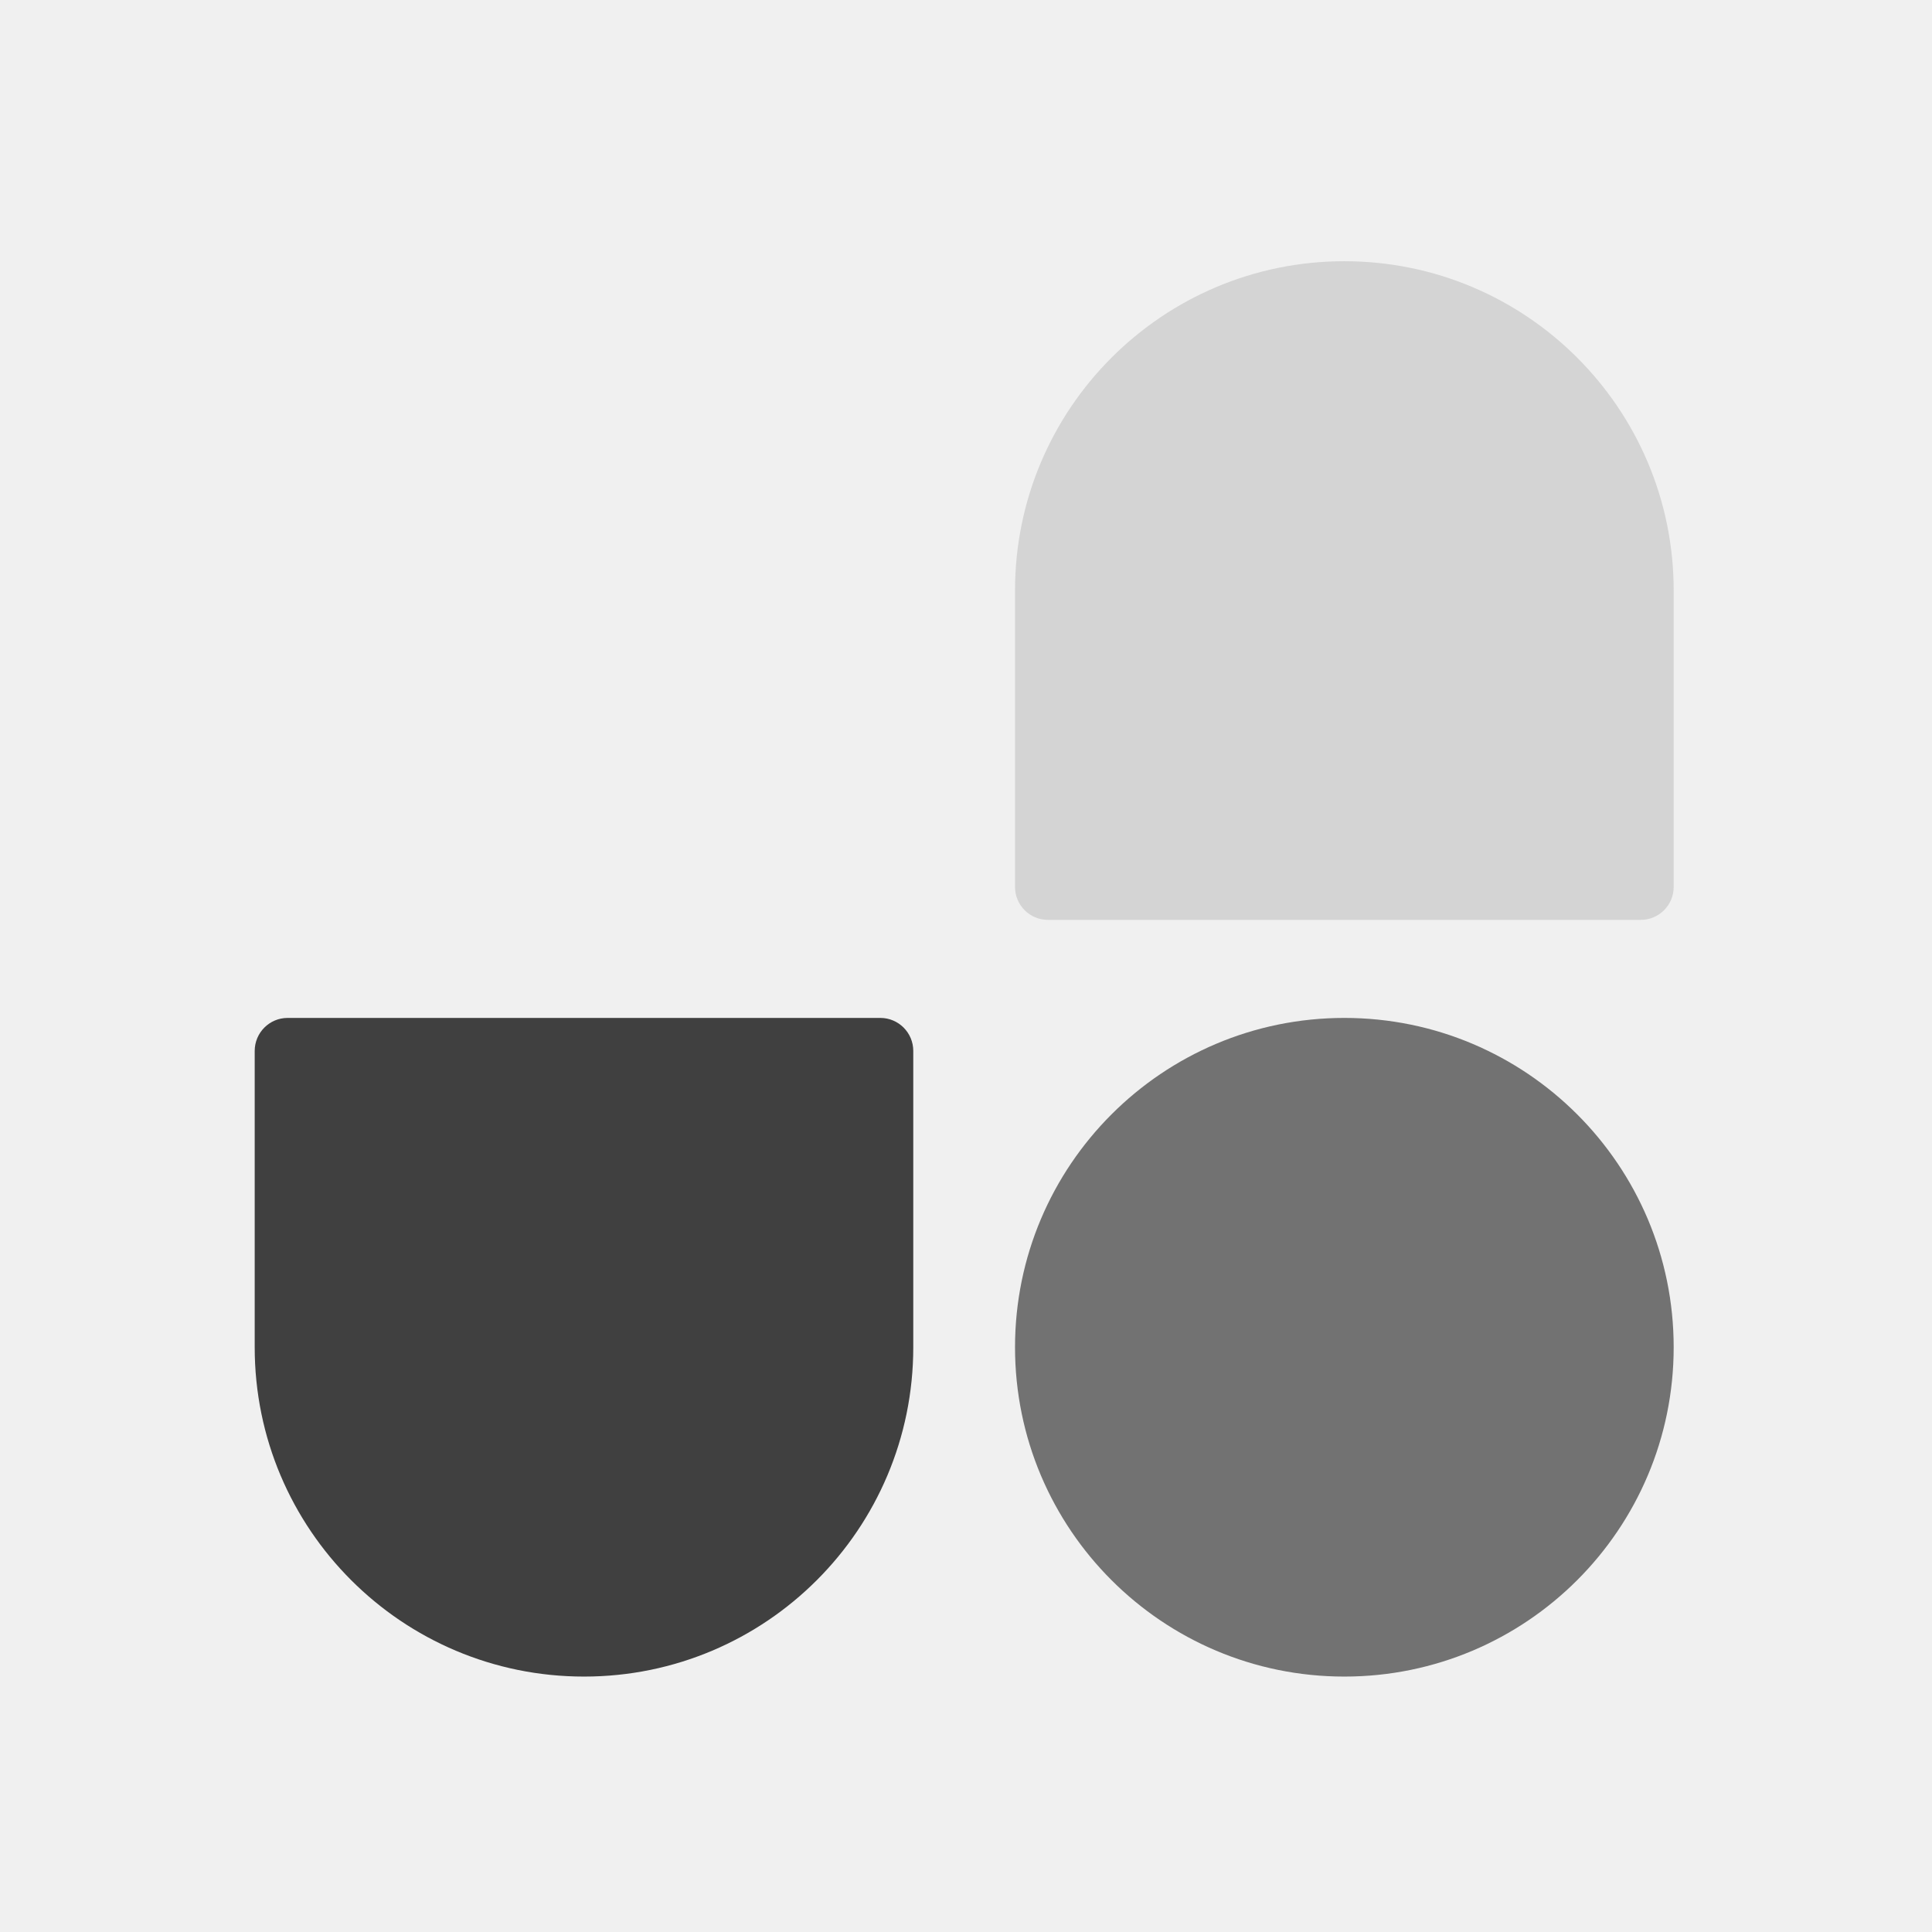
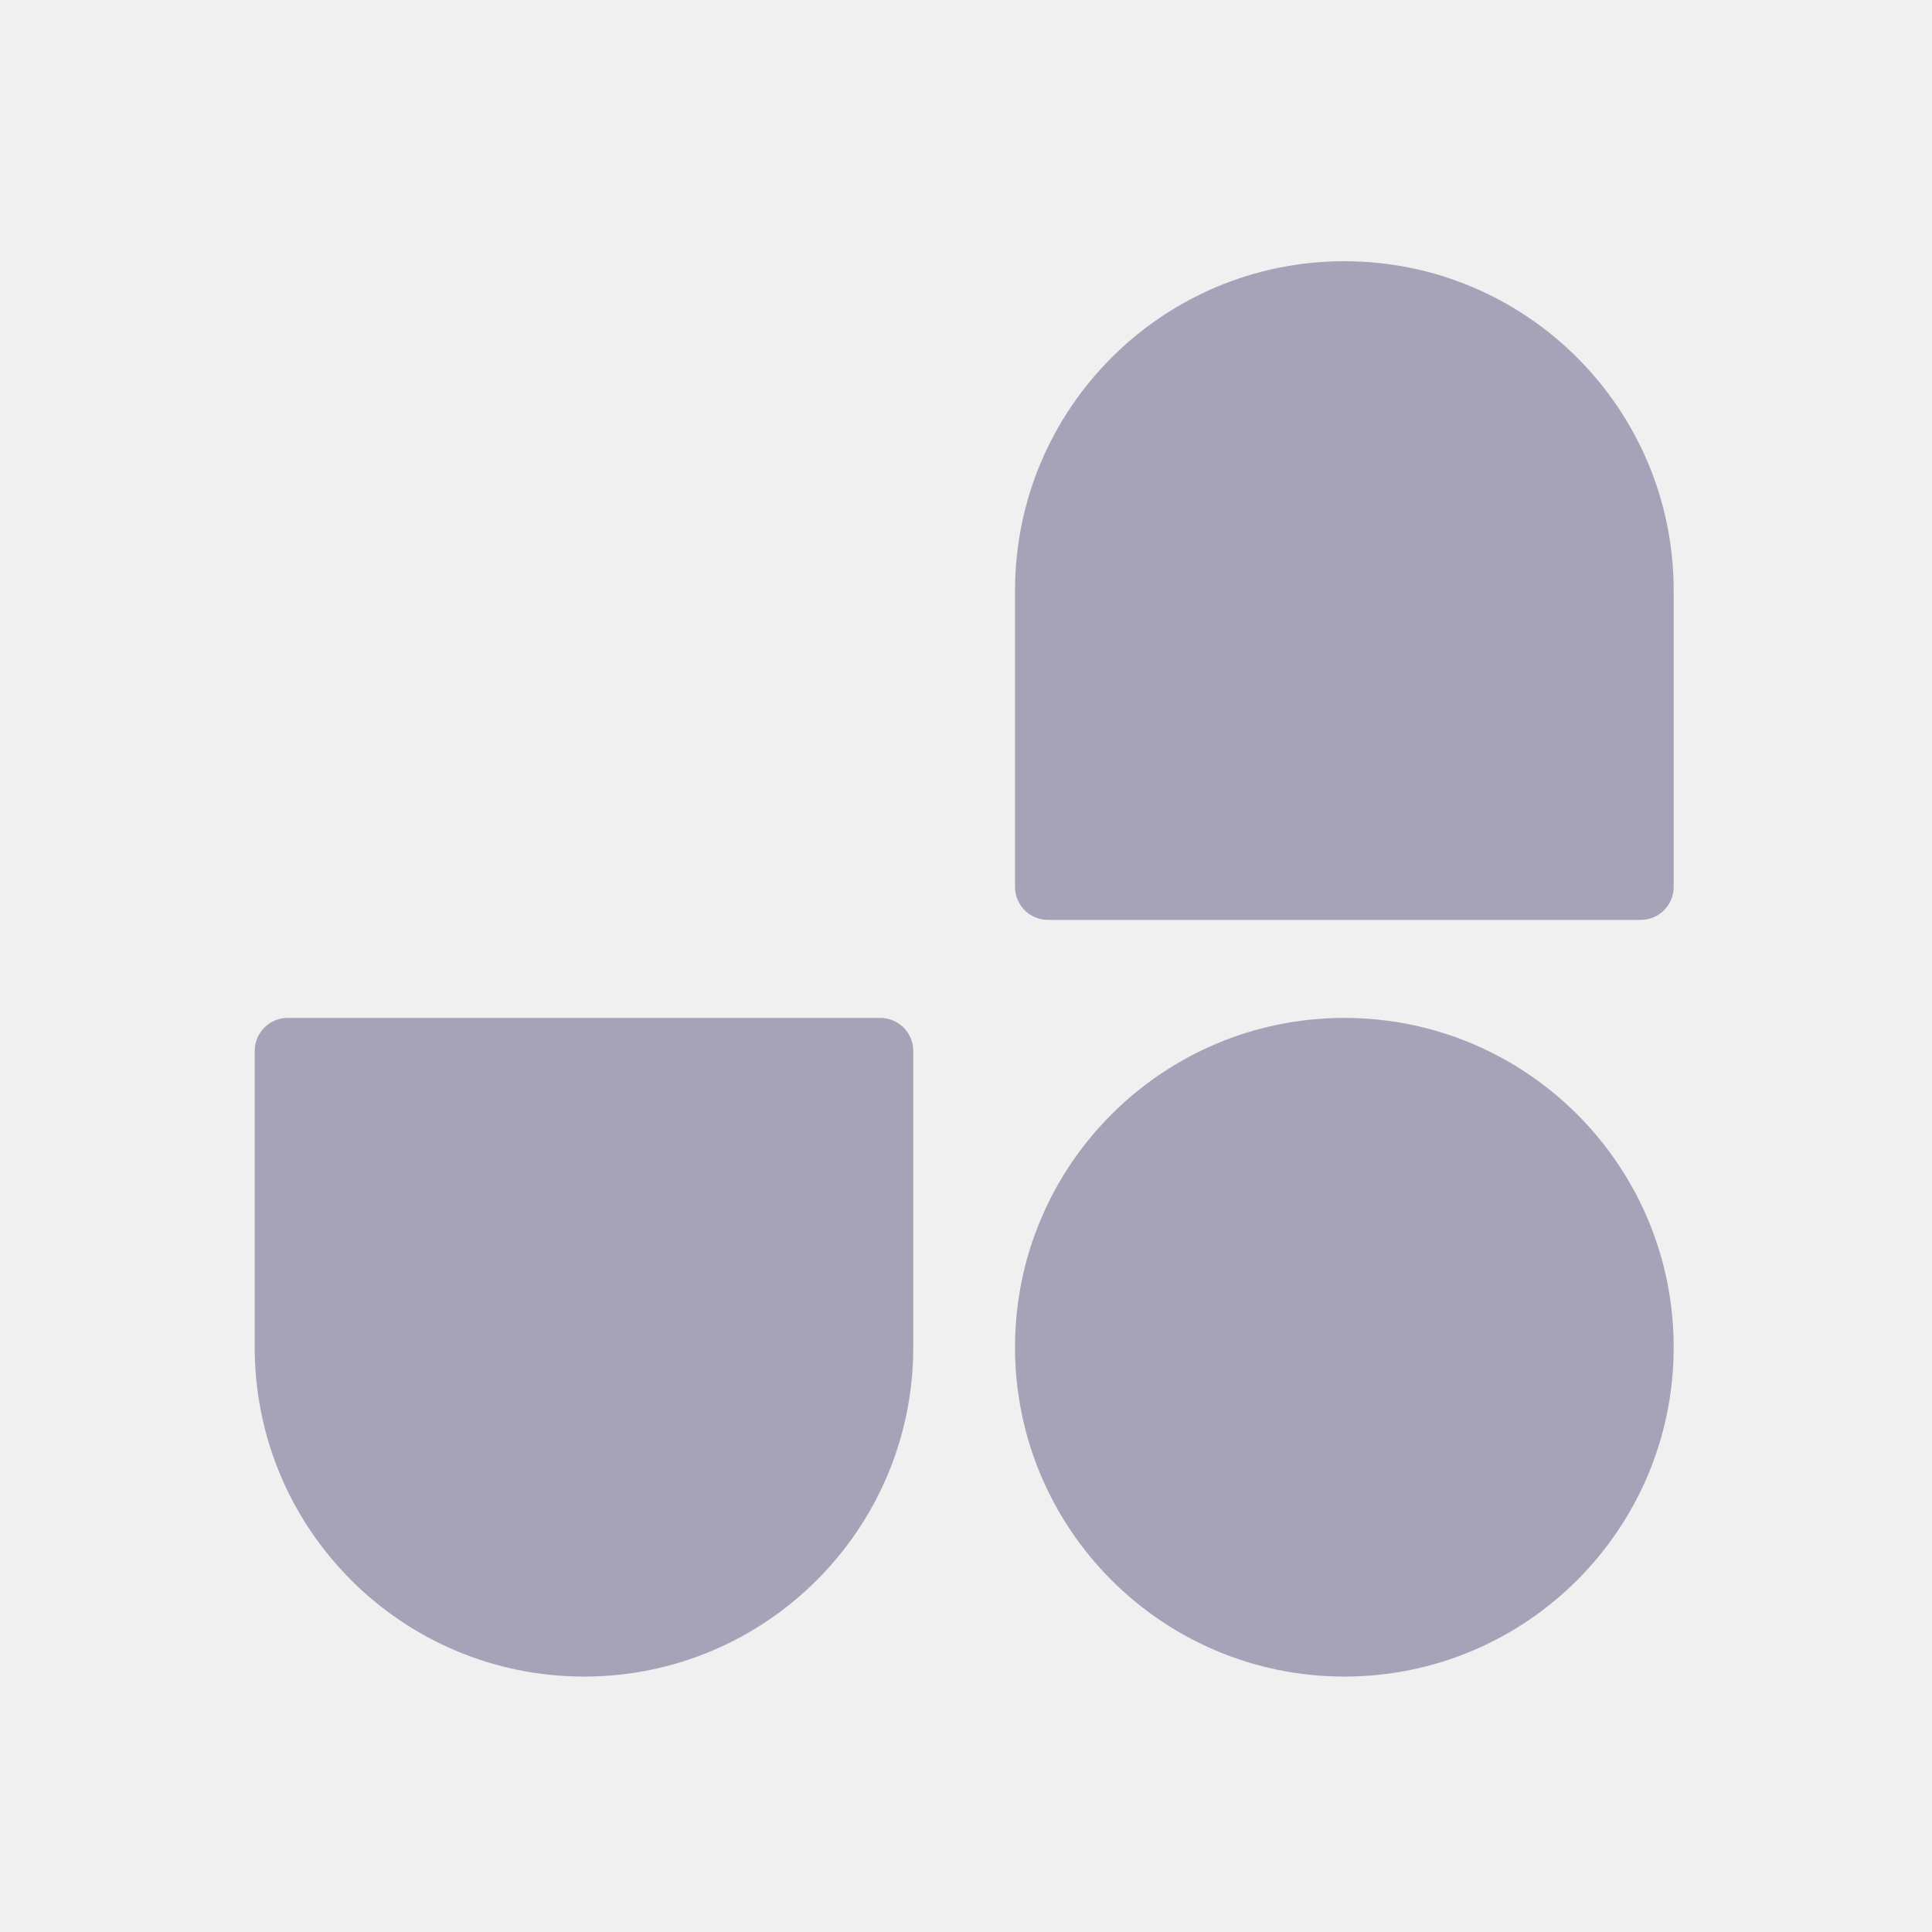
<svg xmlns="http://www.w3.org/2000/svg" width="24" height="24" viewBox="0 0 24 24" fill="none">
  <g clip-path="url(#clip0_24689_502)">
-     <path d="M12.609 16.736C12.609 14.477 14.441 12.645 16.7 12.645C18.959 12.645 20.791 14.477 20.791 16.736C20.791 18.996 18.959 20.827 16.7 20.827C14.441 20.827 12.609 18.996 12.609 16.736Z" fill="#727272" />
-     <path d="M12.609 7.336C12.609 5.077 14.441 3.245 16.7 3.245C18.959 3.245 20.791 5.077 20.791 7.336V11.018C20.791 11.244 20.608 11.427 20.382 11.427H13.018C12.792 11.427 12.609 11.244 12.609 11.018V7.336Z" fill="#D4D4D4" />
-     <path d="M11.345 16.736C11.345 18.996 9.514 20.827 7.255 20.827C4.995 20.827 3.164 18.996 3.164 16.736L3.164 13.055C3.164 12.829 3.347 12.645 3.573 12.645H10.936C11.162 12.645 11.345 12.829 11.345 13.055V16.736Z" fill="#404040" />
+     <path d="M12.609 16.736C12.609 14.477 14.441 12.645 16.7 12.645C18.959 12.645 20.791 14.477 20.791 16.736C20.791 18.996 18.959 20.827 16.7 20.827C14.441 20.827 12.609 18.996 12.609 16.736Z" fill="#A6A3B8" />
+     <path d="M12.609 7.336C12.609 5.077 14.441 3.245 16.7 3.245C18.959 3.245 20.791 5.077 20.791 7.336V11.018C20.791 11.244 20.608 11.427 20.382 11.427H13.018C12.792 11.427 12.609 11.244 12.609 11.018V7.336Z" fill="#A6A3B8" />
+     <path d="M11.345 16.736C11.345 18.996 9.514 20.827 7.255 20.827C4.995 20.827 3.164 18.996 3.164 16.736L3.164 13.055C3.164 12.829 3.347 12.645 3.573 12.645H10.936C11.162 12.645 11.345 12.829 11.345 13.055V16.736Z" fill="#A6A3B8" />
  </g>
  <defs>
    <clipPath id="clip0_24689_502">
      <rect width="18" height="18" fill="white" transform="translate(3 3)" />
    </clipPath>
  </defs>
</svg>
